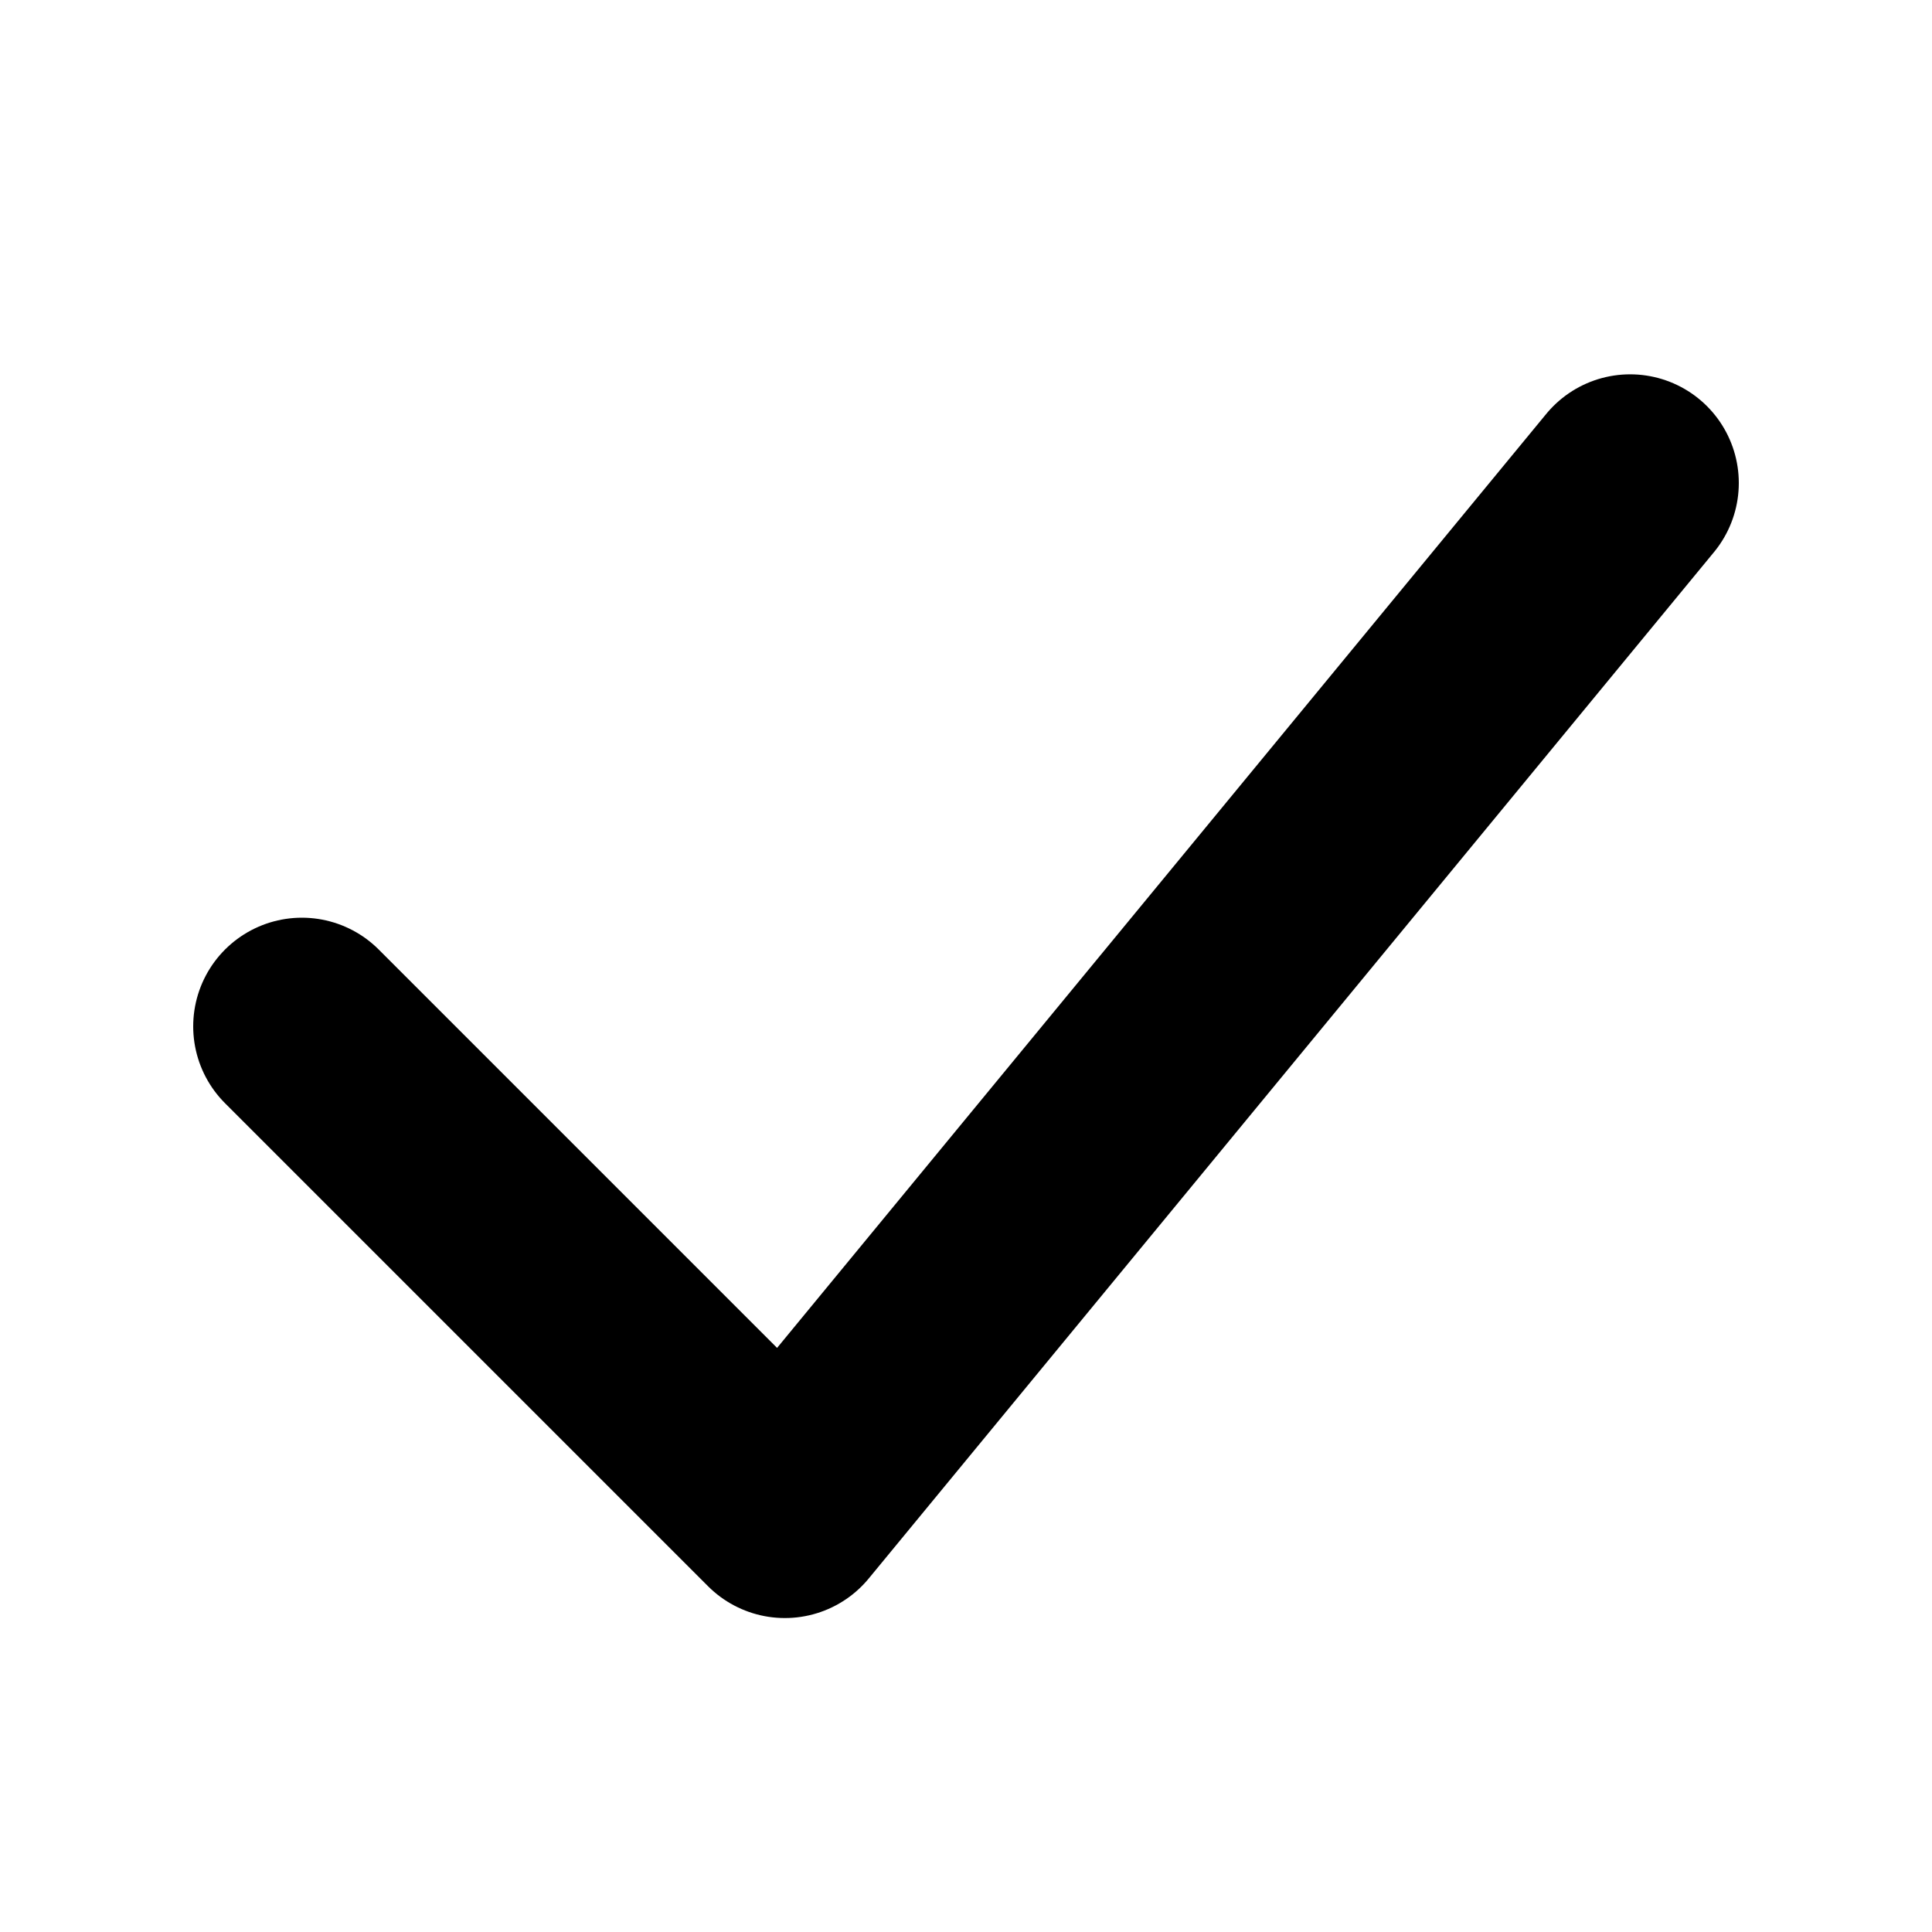
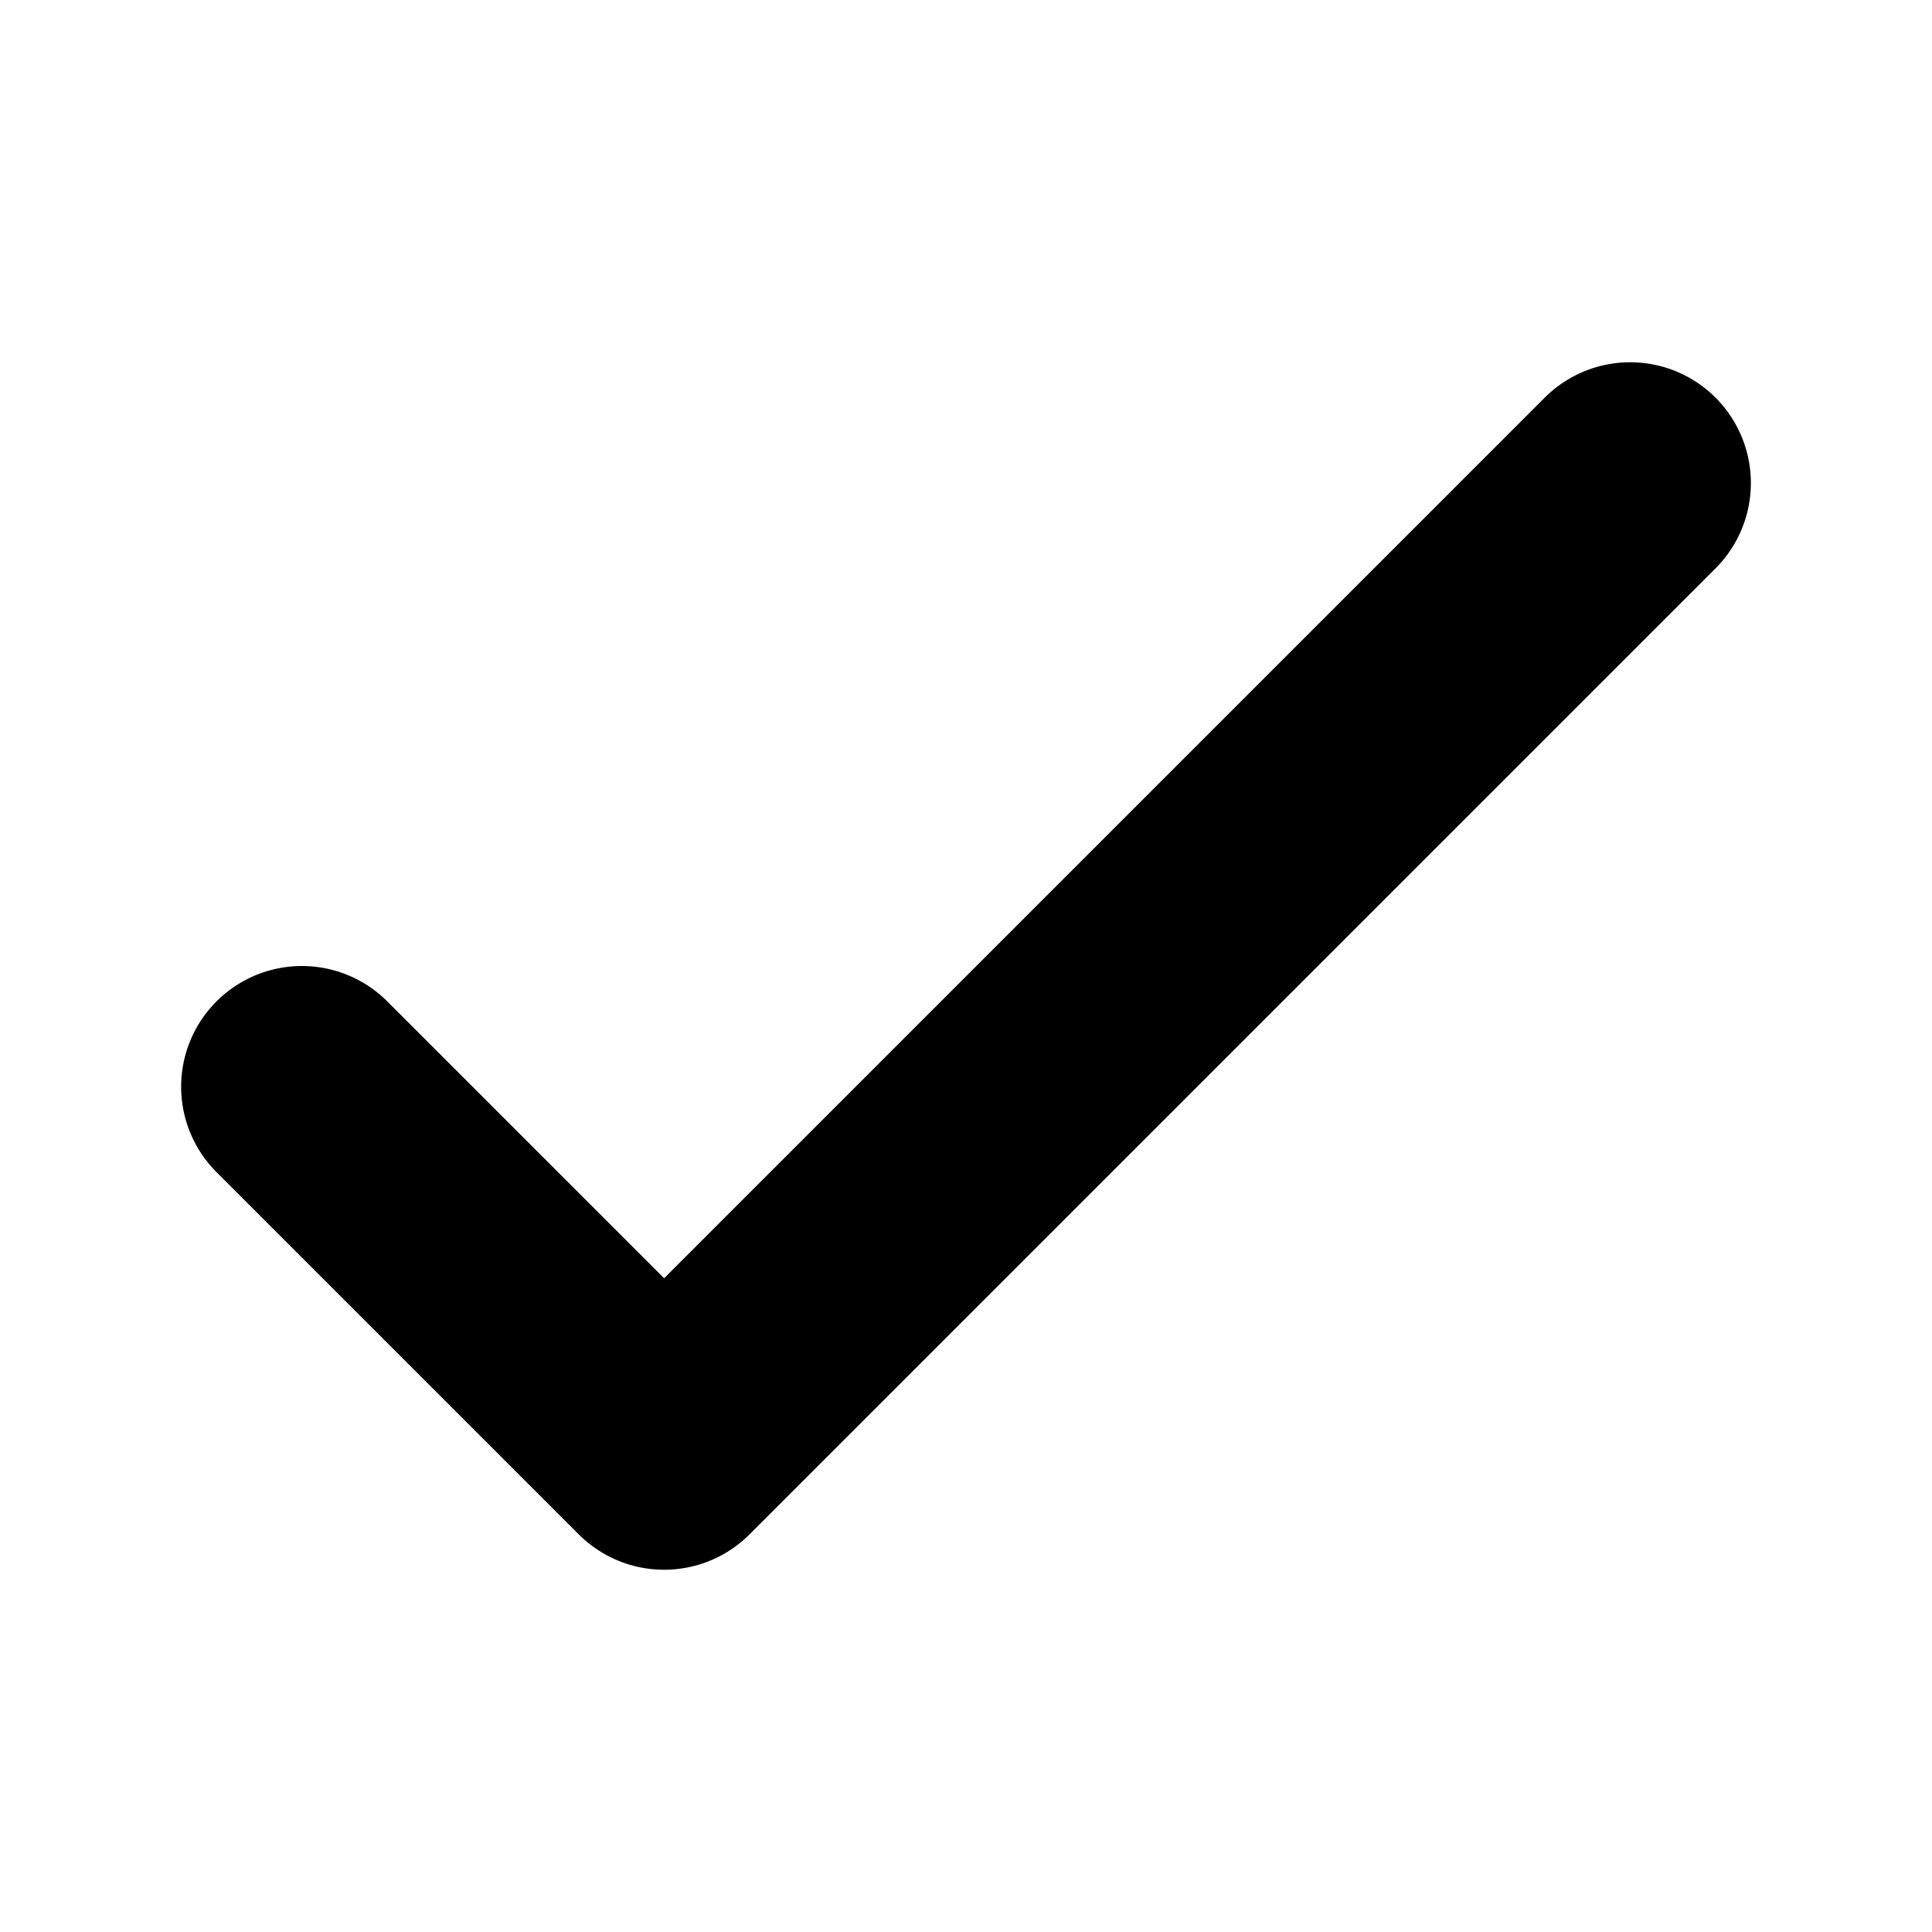
<svg xmlns="http://www.w3.org/2000/svg" width="16" height="16" viewBox="0 0 16 16">
-   <path d="M2.5 8.5 L6.5 12.5 L13.5 4" fill="none" stroke="currentColor" stroke-width="1.8" stroke-linecap="round" stroke-linejoin="round" />
+   <path d="M2.5 9 L5.5 12 L13.5 4" fill="none" stroke="currentColor" stroke-width="2" stroke-linecap="round" stroke-linejoin="round" />
</svg>
